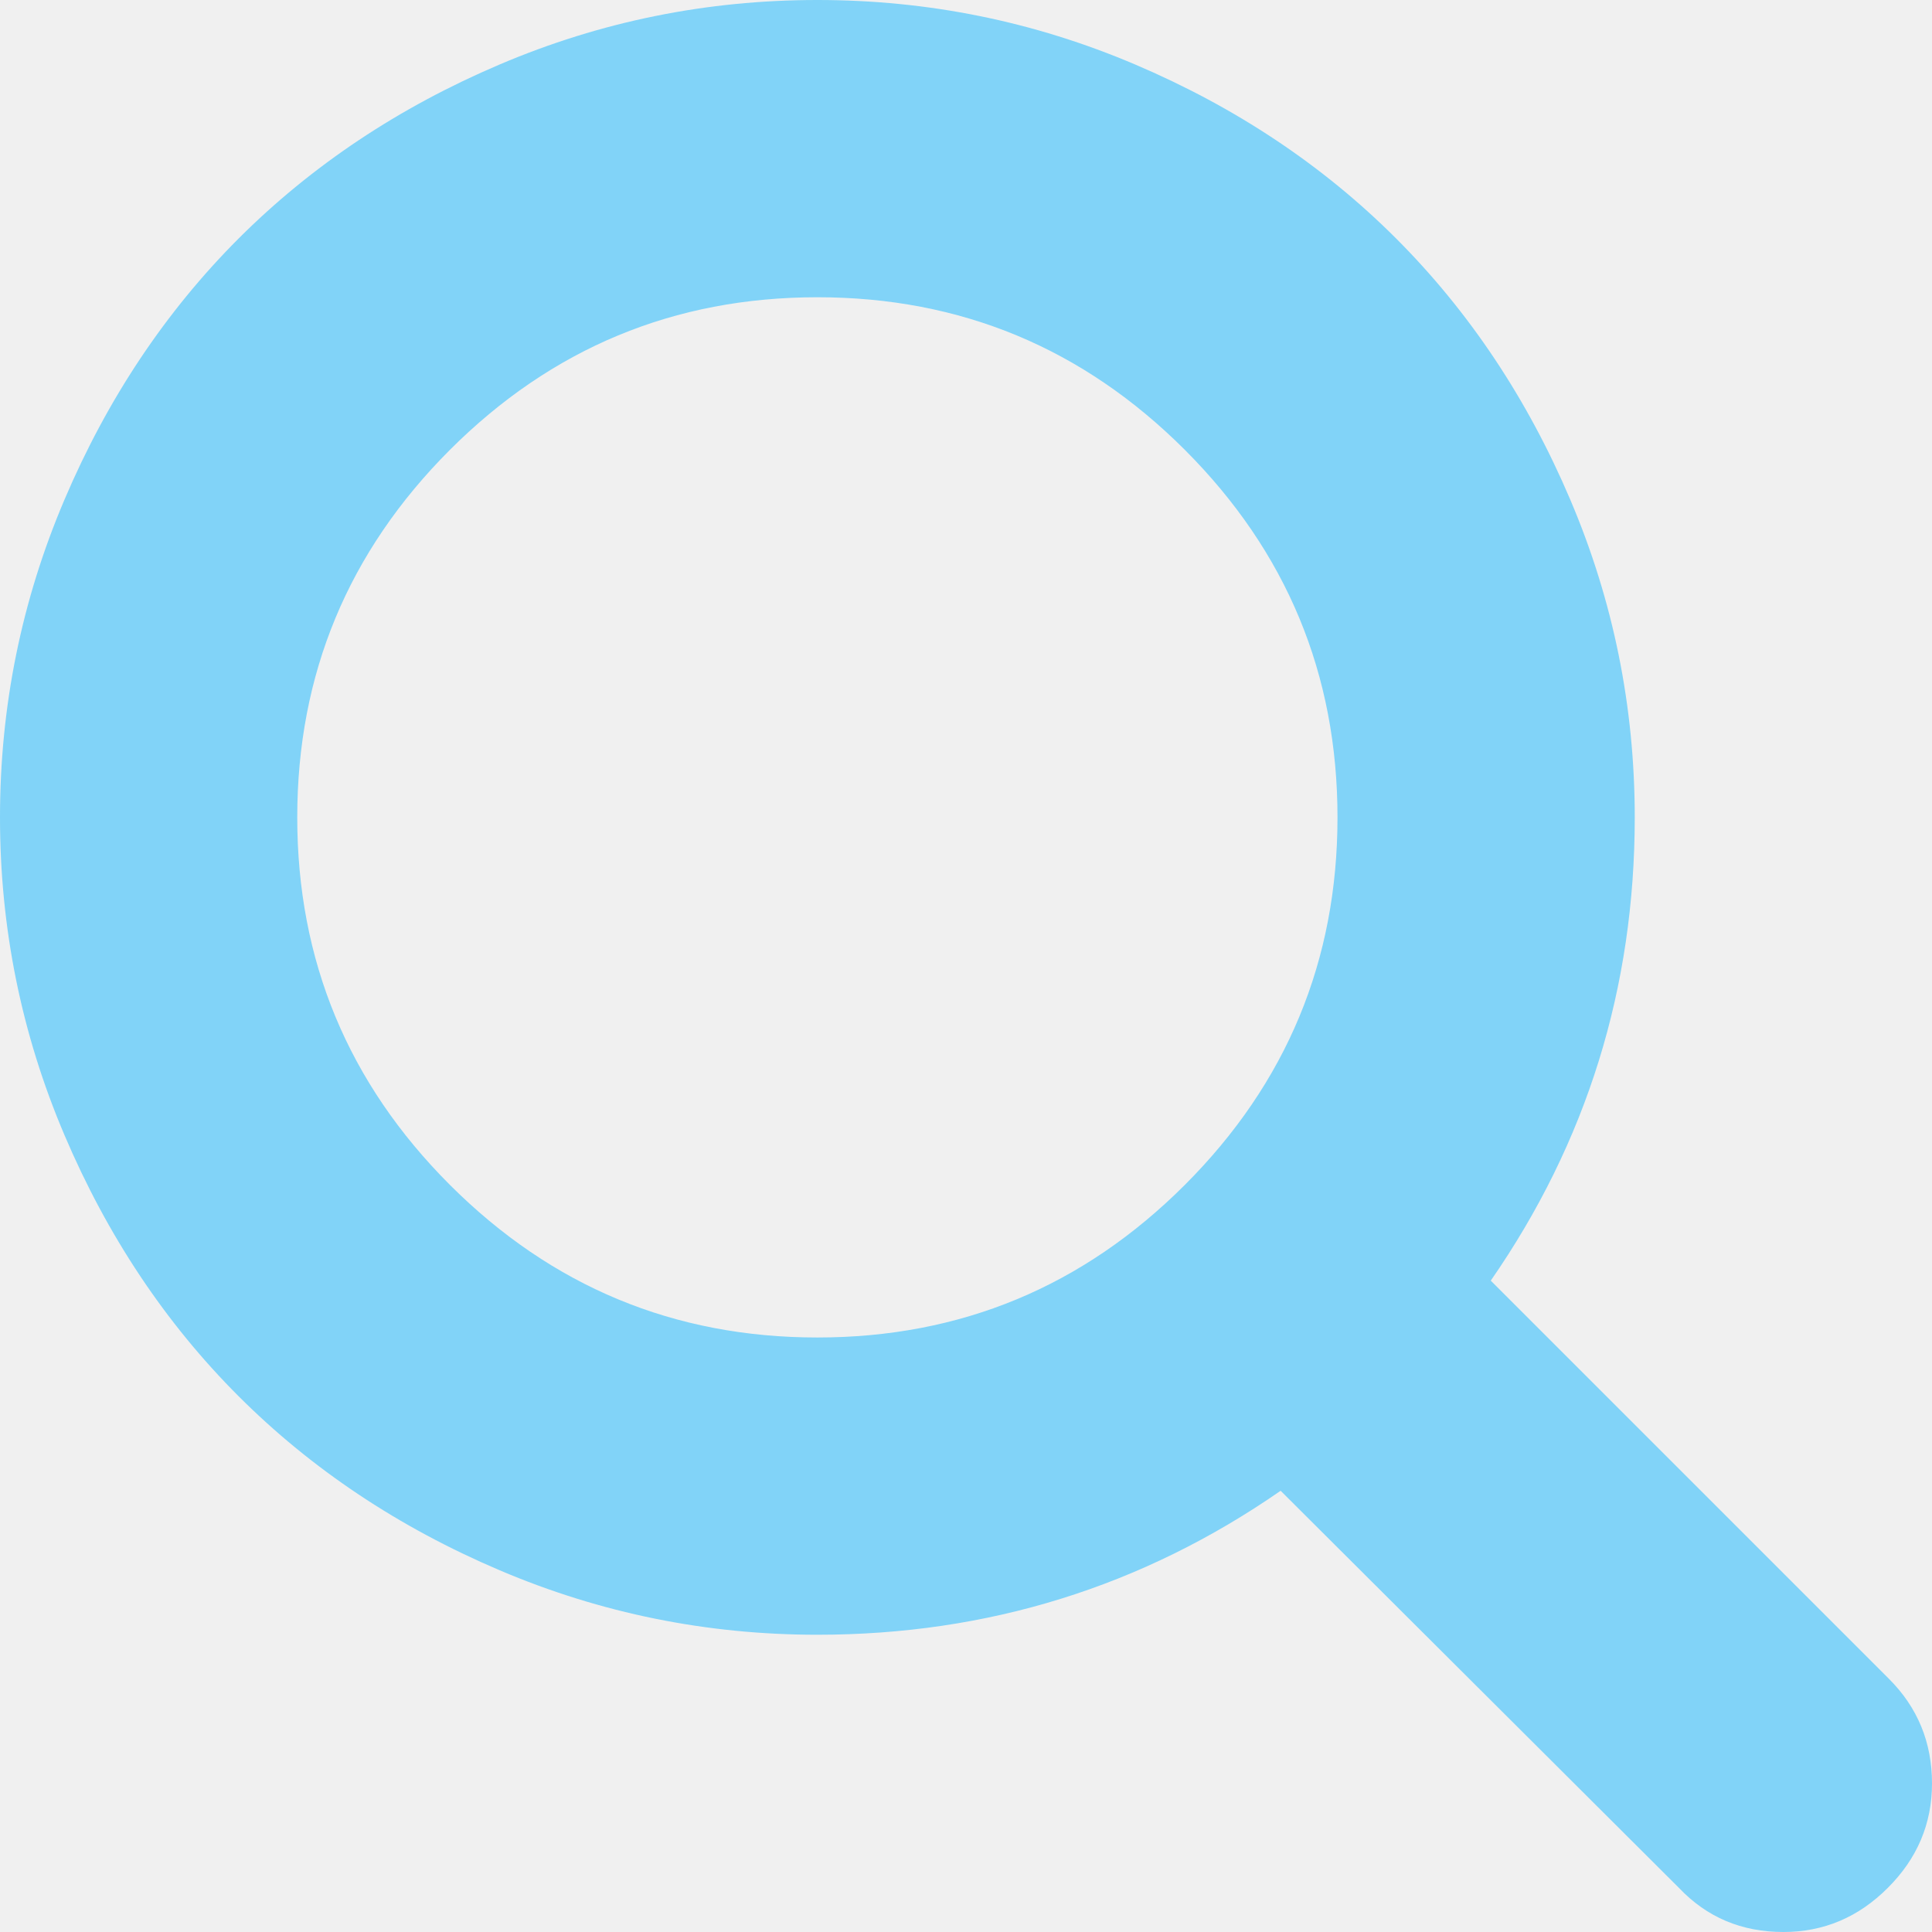
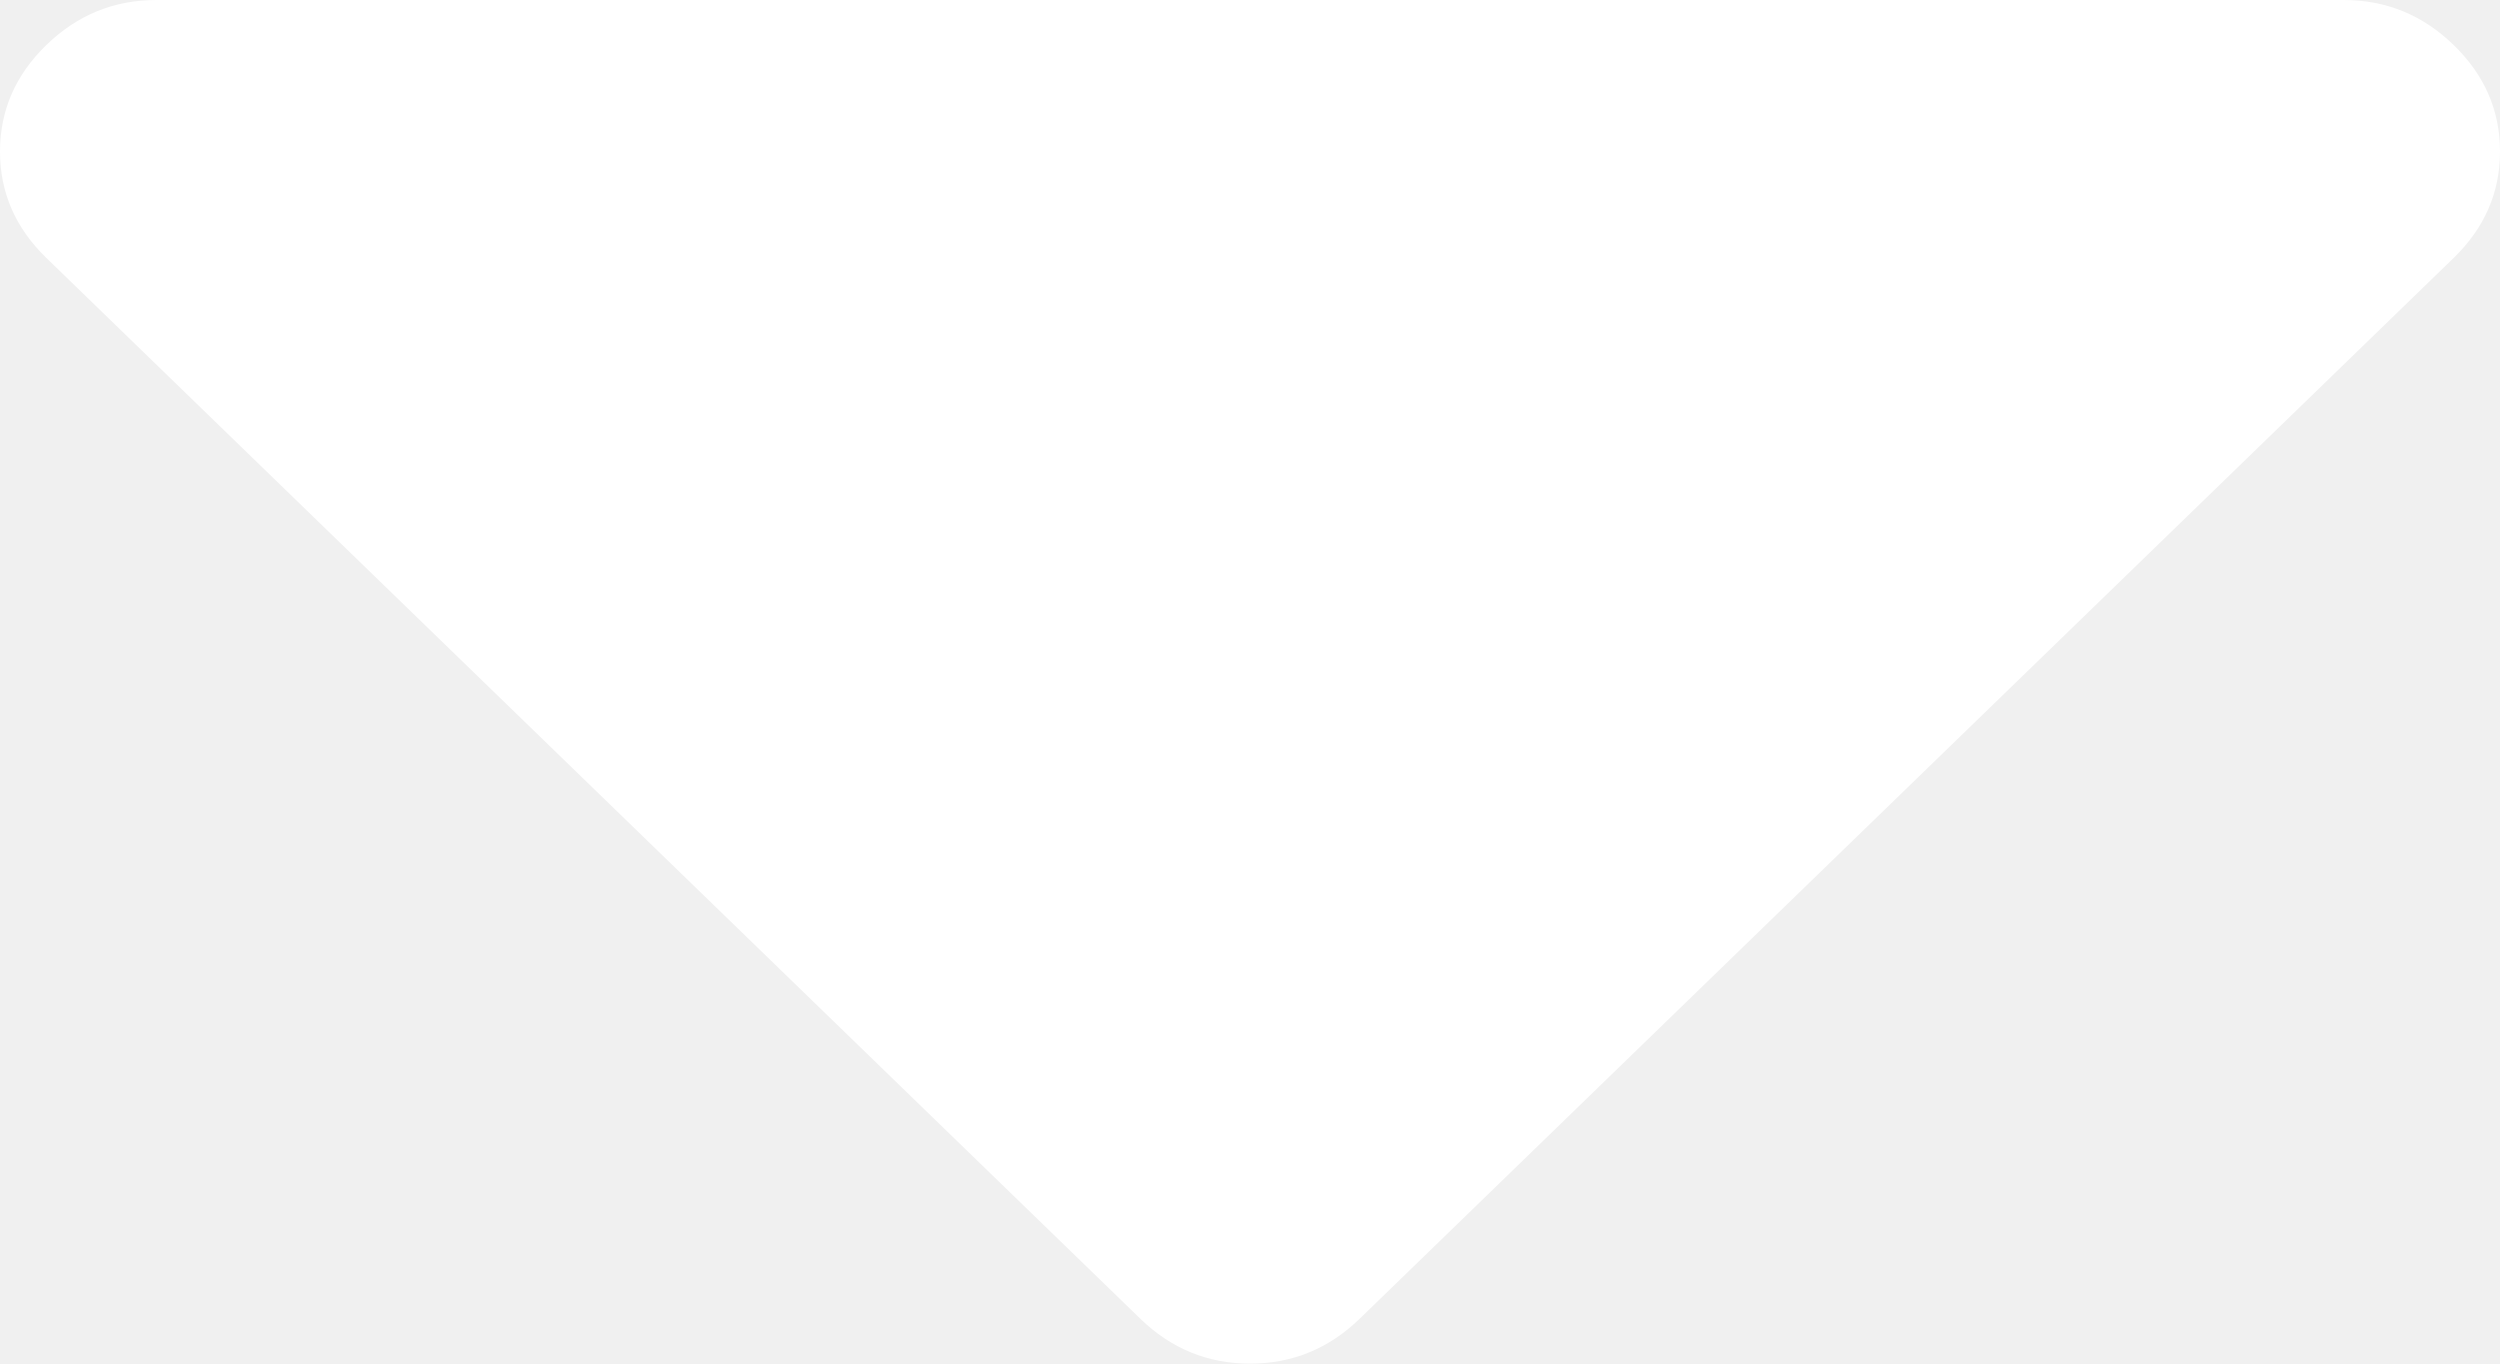
- <svg xmlns="http://www.w3.org/2000/svg" version="1.1" width="21px" height="21px">
+ <svg xmlns="http://www.w3.org/2000/svg" version="1.1" width="11px" height="6px">
  <defs>
    <pattern id="BGPattern" patternUnits="userSpaceOnUse" alignment="0 0" imageRepeat="None" />
-     <mask fill="white" id="Clip173">
-       <path d="M 12.879 12.879  C 13.985 11.773  14.538 10.441  14.538 8.885  C 14.538 7.328  13.985 5.997  12.879 4.89  C 11.773 3.784  10.441 3.231  8.885 3.231  C 7.328 3.231  5.997 3.784  4.89 4.89  C 3.784 5.997  3.231 7.328  3.231 8.885  C 3.231 10.441  3.784 11.773  4.89 12.879  C 5.997 13.985  7.328 14.538  8.885 14.538  C 10.441 14.538  11.773 13.985  12.879 12.879  Z M 20.533 18.249  C 20.844 18.56  21 18.939  21 19.385  C 21 19.822  20.84 20.201  20.52 20.52  C 20.201 20.84  19.822 21  19.385 21  C 18.93 21  18.552 20.84  18.249 20.52  L 13.92 16.204  C 12.414 17.248  10.736 17.769  8.885 17.769  C 7.681 17.769  6.531 17.536  5.433 17.069  C 4.335 16.602  3.389 15.971  2.593 15.176  C 1.798 14.381  1.167 13.434  0.7 12.336  C 0.233 11.238  0 10.088  0 8.885  C 0 7.681  0.233 6.531  0.7 5.433  C 1.167 4.335  1.798 3.389  2.593 2.593  C 3.389 1.798  4.335 1.167  5.433 0.7  C 6.531 0.233  7.681 0  8.885 0  C 10.088 0  11.238 0.233  12.336 0.7  C 13.434 1.167  14.381 1.798  15.176 2.593  C 15.971 3.389  16.602 4.335  17.069 5.433  C 17.536 6.531  17.769 7.681  17.769 8.885  C 17.769 10.736  17.248 12.414  16.204 13.92  L 20.533 18.249  Z " fill-rule="evenodd" />
+     <mask fill="white" id="Clip104">
+       <path d="M 10.796 0.198  C 10.932 0.33  11 0.486  11 0.667  C 11 0.847  10.932 1.003  10.796 1.135  L 5.983 5.802  C 5.847 5.934  5.686 6  5.5 6  C 5.314 6  5.153 5.934  5.017 5.802  L 0.204 1.135  C 0.068 1.003  0 0.847  0 0.667  C 0 0.486  0.068 0.33  0.204 0.198  C 0.34 0.066  0.501 0  0.688 0  L 10.312 0  C 10.499 0  10.66 0.066  10.796 0.198  Z " fill-rule="evenodd" />
    </mask>
  </defs>
-   <g transform="matrix(1 0 0 1 -435 -262 )">
-     <path d="M 12.879 12.879  C 13.985 11.773  14.538 10.441  14.538 8.885  C 14.538 7.328  13.985 5.997  12.879 4.89  C 11.773 3.784  10.441 3.231  8.885 3.231  C 7.328 3.231  5.997 3.784  4.89 4.89  C 3.784 5.997  3.231 7.328  3.231 8.885  C 3.231 10.441  3.784 11.773  4.89 12.879  C 5.997 13.985  7.328 14.538  8.885 14.538  C 10.441 14.538  11.773 13.985  12.879 12.879  Z M 20.533 18.249  C 20.844 18.56  21 18.939  21 19.385  C 21 19.822  20.84 20.201  20.52 20.52  C 20.201 20.84  19.822 21  19.385 21  C 18.93 21  18.552 20.84  18.249 20.52  L 13.92 16.204  C 12.414 17.248  10.736 17.769  8.885 17.769  C 7.681 17.769  6.531 17.536  5.433 17.069  C 4.335 16.602  3.389 15.971  2.593 15.176  C 1.798 14.381  1.167 13.434  0.7 12.336  C 0.233 11.238  0 10.088  0 8.885  C 0 7.681  0.233 6.531  0.7 5.433  C 1.167 4.335  1.798 3.389  2.593 2.593  C 3.389 1.798  4.335 1.167  5.433 0.7  C 6.531 0.233  7.681 0  8.885 0  C 10.088 0  11.238 0.233  12.336 0.7  C 13.434 1.167  14.381 1.798  15.176 2.593  C 15.971 3.389  16.602 4.335  17.069 5.433  C 17.536 6.531  17.769 7.681  17.769 8.885  C 17.769 10.736  17.248 12.414  16.204 13.92  L 20.533 18.249  Z " fill-rule="nonzero" fill="rgba(129, 211, 248, 1)" stroke="none" transform="matrix(1 0 0 1 435 262 )" class="fill" />
-     <path d="M 12.879 12.879  C 13.985 11.773  14.538 10.441  14.538 8.885  C 14.538 7.328  13.985 5.997  12.879 4.89  C 11.773 3.784  10.441 3.231  8.885 3.231  C 7.328 3.231  5.997 3.784  4.89 4.89  C 3.784 5.997  3.231 7.328  3.231 8.885  C 3.231 10.441  3.784 11.773  4.89 12.879  C 5.997 13.985  7.328 14.538  8.885 14.538  C 10.441 14.538  11.773 13.985  12.879 12.879  Z " stroke-width="0" stroke-dasharray="0" stroke="rgba(255, 255, 255, 0)" fill="none" transform="matrix(1 0 0 1 435 262 )" class="stroke" mask="url(#Clip173)" />
-     <path d="M 20.533 18.249  C 20.844 18.56  21 18.939  21 19.385  C 21 19.822  20.84 20.201  20.52 20.52  C 20.201 20.84  19.822 21  19.385 21  C 18.93 21  18.552 20.84  18.249 20.52  L 13.92 16.204  C 12.414 17.248  10.736 17.769  8.885 17.769  C 7.681 17.769  6.531 17.536  5.433 17.069  C 4.335 16.602  3.389 15.971  2.593 15.176  C 1.798 14.381  1.167 13.434  0.7 12.336  C 0.233 11.238  0 10.088  0 8.885  C 0 7.681  0.233 6.531  0.7 5.433  C 1.167 4.335  1.798 3.389  2.593 2.593  C 3.389 1.798  4.335 1.167  5.433 0.7  C 6.531 0.233  7.681 0  8.885 0  C 10.088 0  11.238 0.233  12.336 0.7  C 13.434 1.167  14.381 1.798  15.176 2.593  C 15.971 3.389  16.602 4.335  17.069 5.433  C 17.536 6.531  17.769 7.681  17.769 8.885  C 17.769 10.736  17.248 12.414  16.204 13.92  L 20.533 18.249  Z " stroke-width="0" stroke-dasharray="0" stroke="rgba(255, 255, 255, 0)" fill="none" transform="matrix(1 0 0 1 435 262 )" class="stroke" mask="url(#Clip173)" />
+   <g transform="matrix(1 0 0 1 -89 -9 )">
+     <path d="M 10.796 0.198  C 10.932 0.33  11 0.486  11 0.667  C 11 0.847  10.932 1.003  10.796 1.135  L 5.983 5.802  C 5.847 5.934  5.686 6  5.5 6  C 5.314 6  5.153 5.934  5.017 5.802  L 0.204 1.135  C 0.068 1.003  0 0.847  0 0.667  C 0 0.486  0.068 0.33  0.204 0.198  C 0.34 0.066  0.501 0  0.688 0  L 10.312 0  C 10.499 0  10.66 0.066  10.796 0.198  Z " fill-rule="nonzero" fill="rgba(255, 255, 255, 1)" stroke="none" transform="matrix(1 0 0 1 89 9 )" class="fill" />
+     <path d="M 10.796 0.198  C 10.932 0.33  11 0.486  11 0.667  C 11 0.847  10.932 1.003  10.796 1.135  L 5.983 5.802  C 5.847 5.934  5.686 6  5.5 6  C 5.314 6  5.153 5.934  5.017 5.802  L 0.204 1.135  C 0.068 1.003  0 0.847  0 0.667  C 0 0.486  0.068 0.33  0.204 0.198  C 0.34 0.066  0.501 0  0.688 0  L 10.312 0  C 10.499 0  10.66 0.066  10.796 0.198  Z " stroke-width="0" stroke-dasharray="0" stroke="rgba(255, 255, 255, 0)" fill="none" transform="matrix(1 0 0 1 89 9 )" class="stroke" mask="url(#Clip104)" />
  </g>
</svg>
